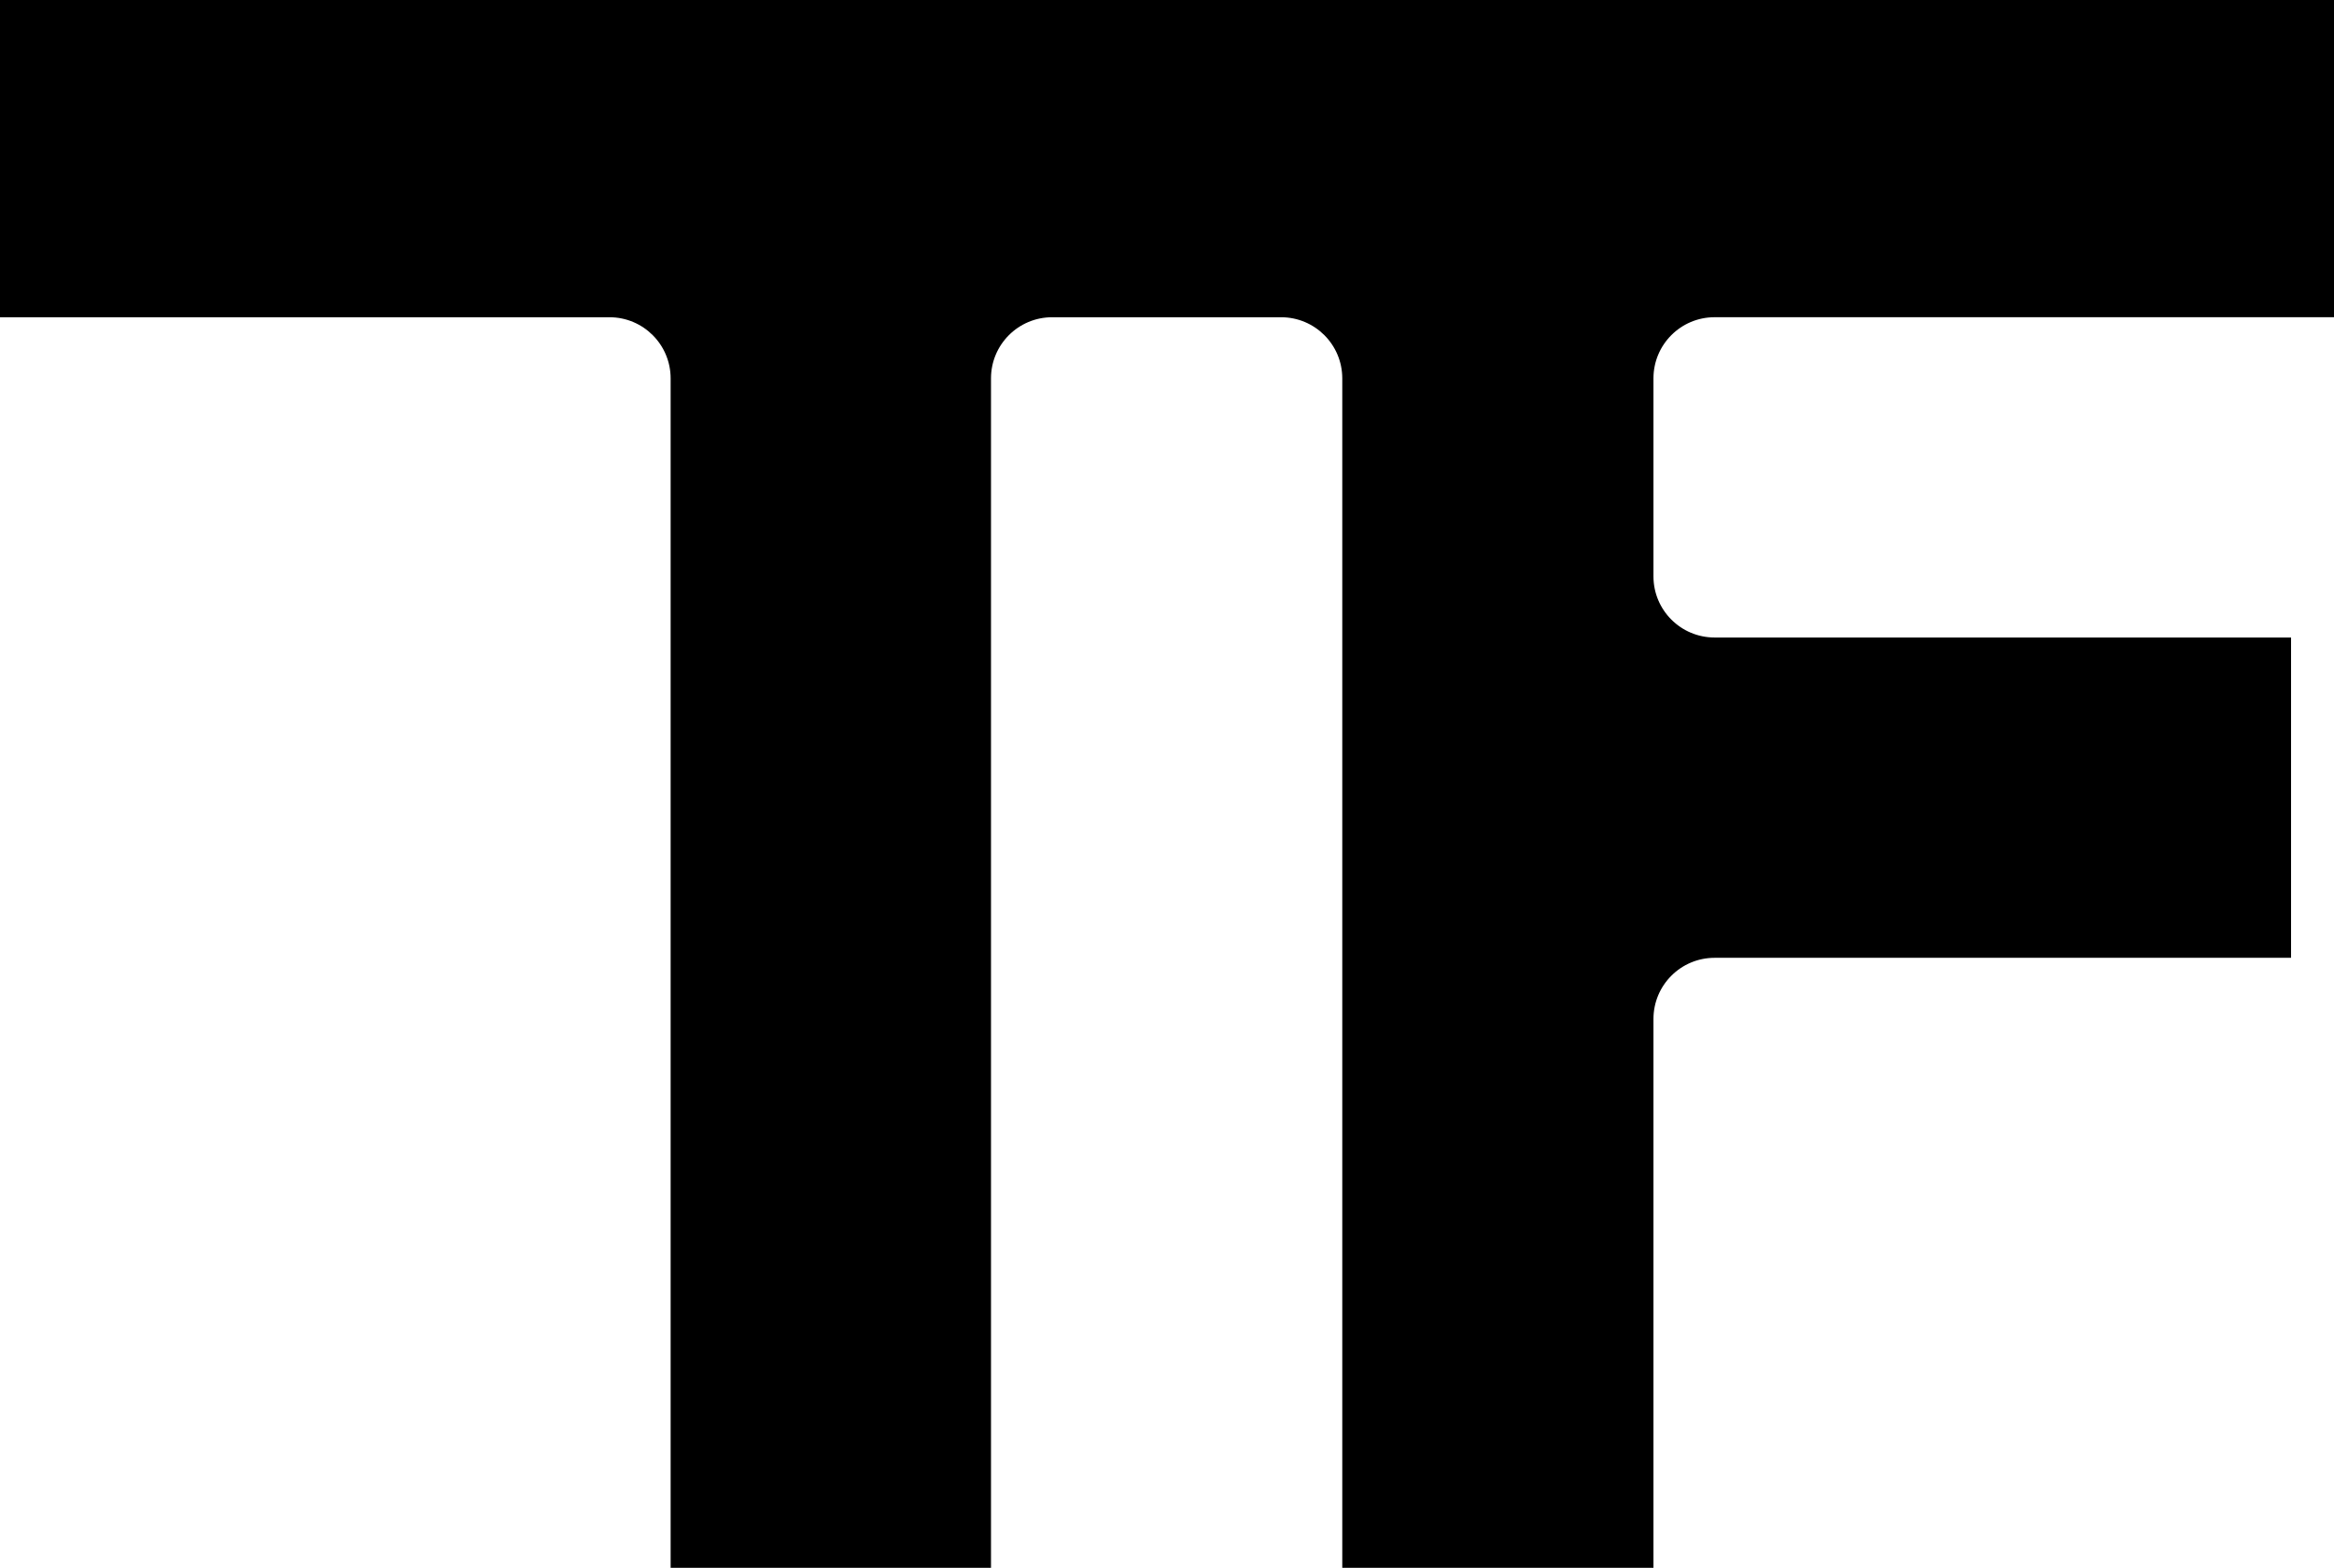
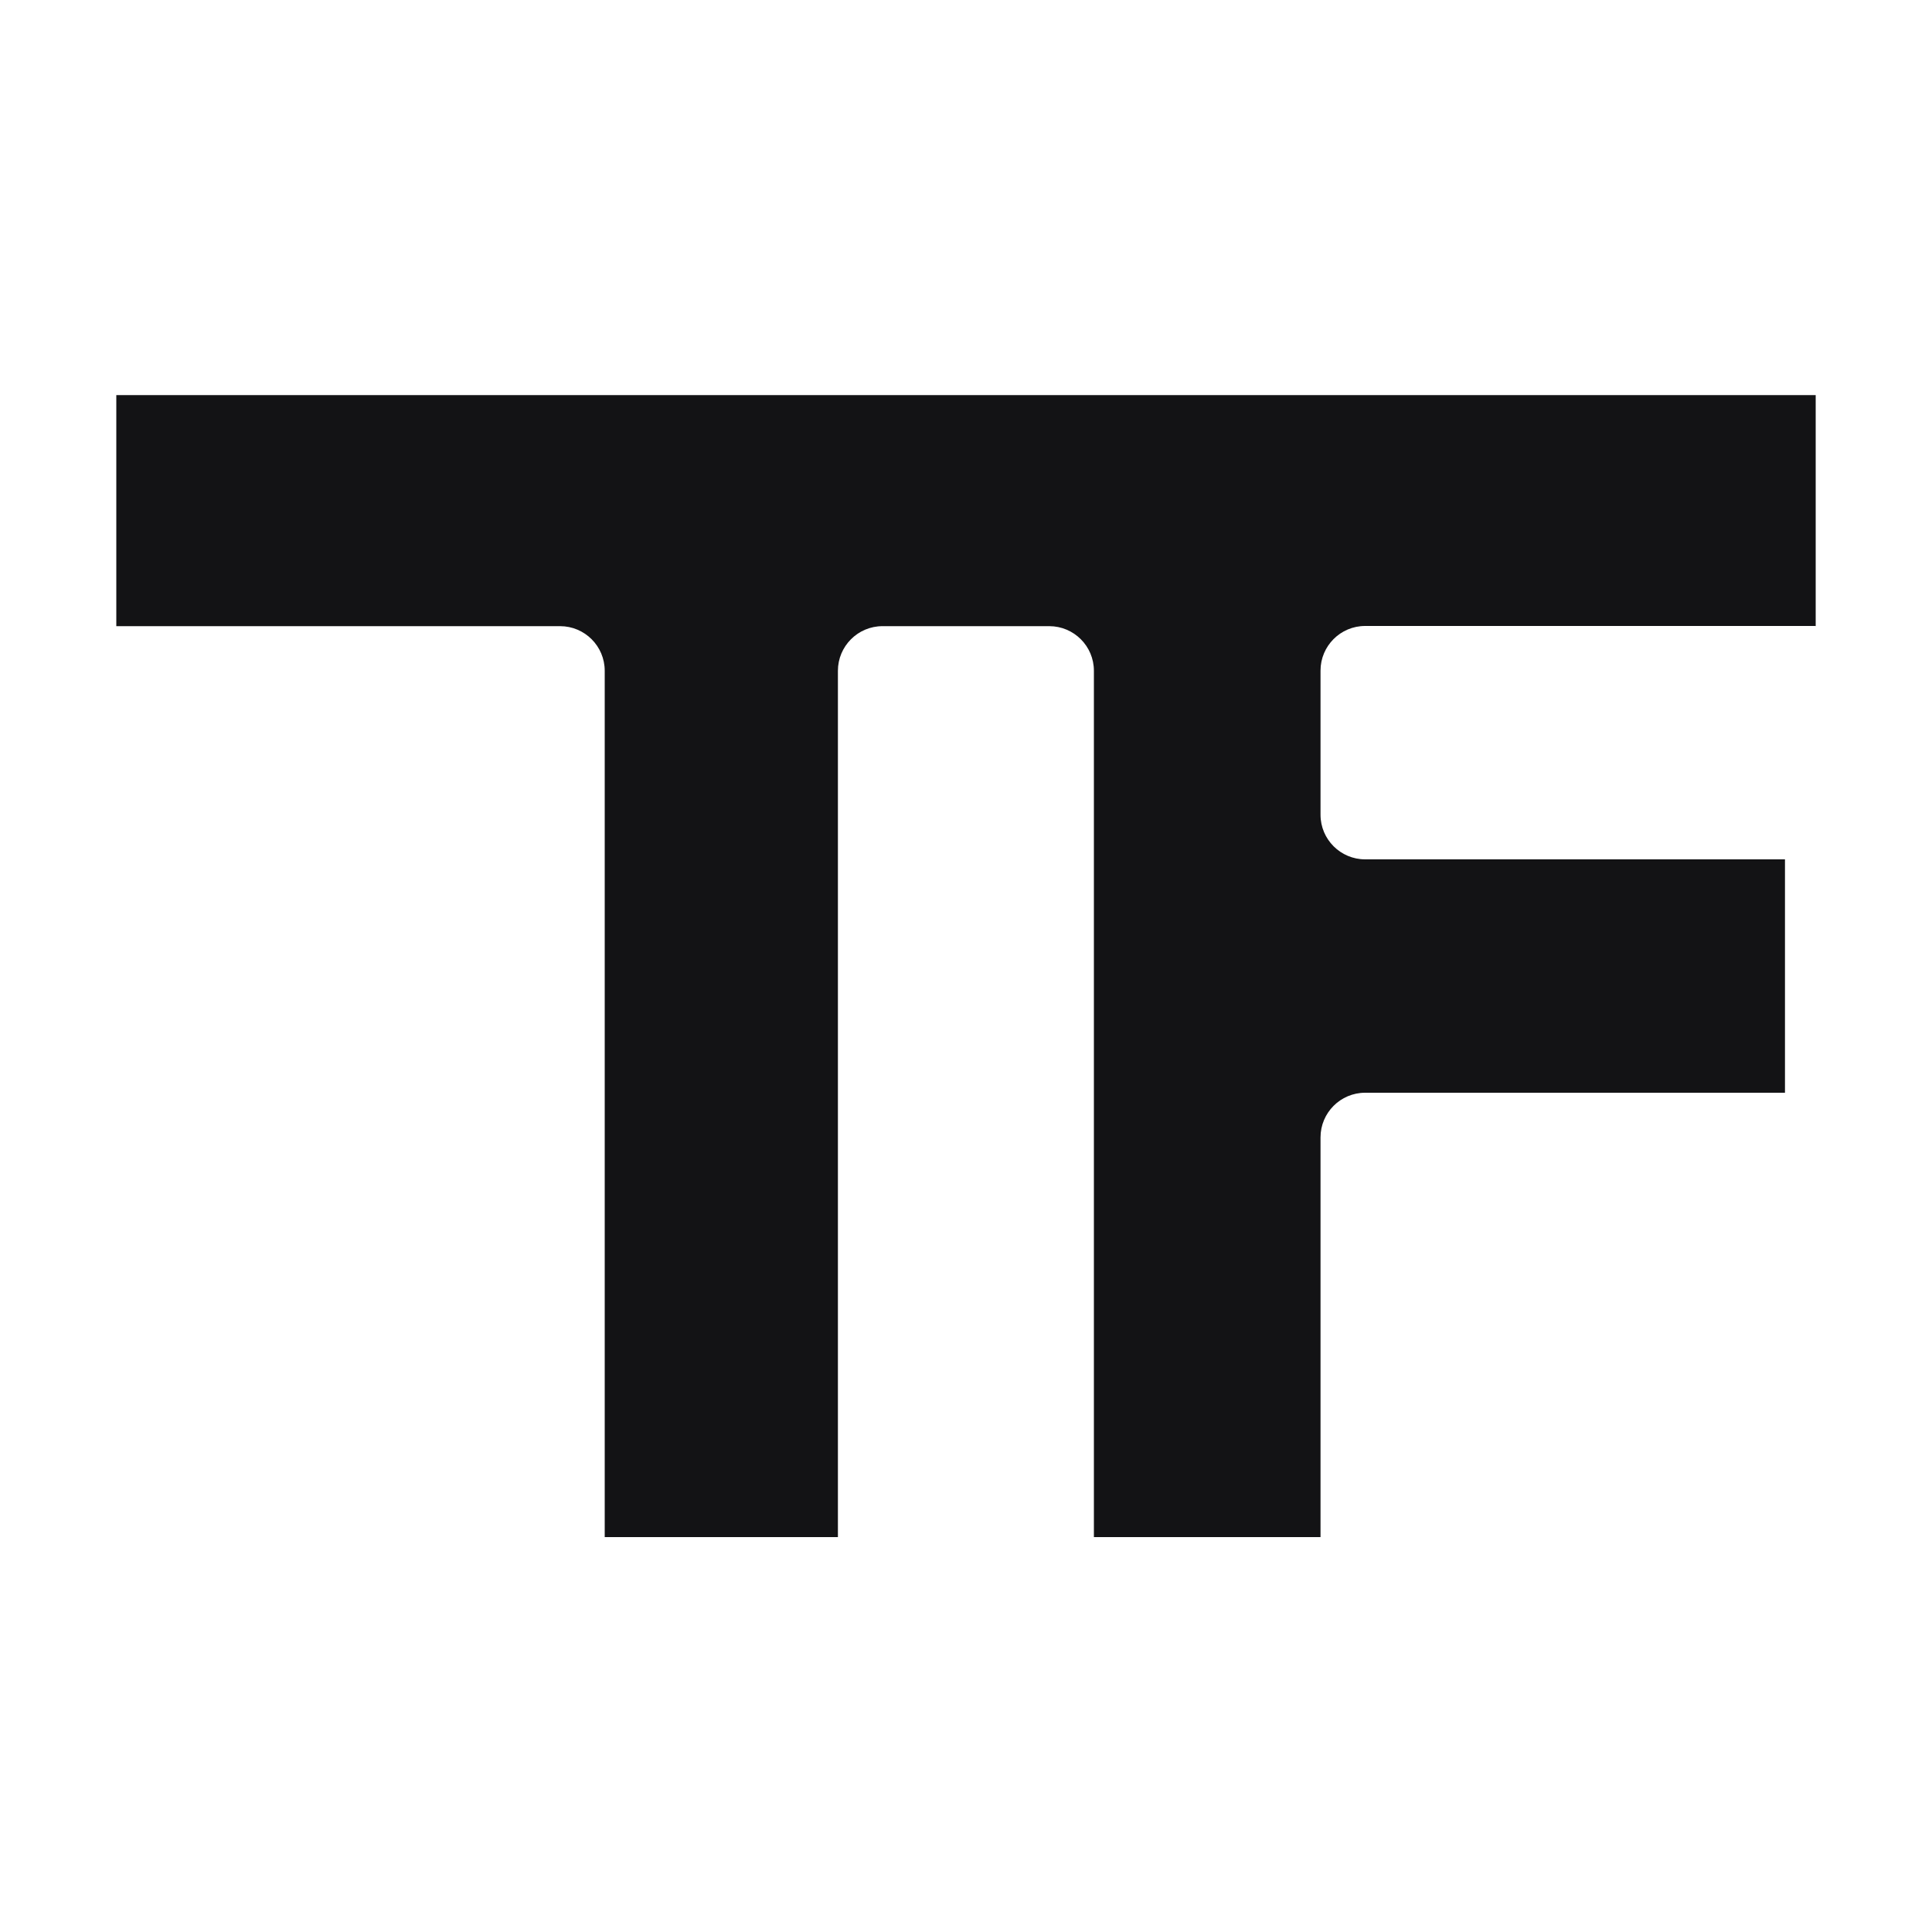
- <svg xmlns="http://www.w3.org/2000/svg" id="Calque_2" data-name="Calque 2" viewBox="0 0 763.16 512.77">
-   <g id="Calque_1-2" data-name="Calque 1">
-     <path d="M763.16,103.76V0H0v103.76h199.28c11.05,0,20,8.95,20,20v389.02s104.75,0,104.75,0V123.76c0-11.05,8.95-20,20-20h74.86c11.05,0,20,8.95,20,20v389.02s101.75,0,101.75,0v-179.51c0-11.05,8.95-20,20-20h188.48v-104.76h-188.48c-11.05,0-20-8.95-20-20v-64.76c0-11.05,8.95-20,20-20h202.51Z" />
-   </g>
+ <svg xmlns="http://www.w3.org/2000/svg" id="Calque_1" data-name="Calque 1" viewBox="0 0 100 100">
+   <defs>
+     <style>
+       .cls-1 {
+         fill: #131315;
+       }
+     </style>
+   </defs>
+   <path class="cls-1" d="M93.98,32.41v-11.96H6.02v11.96h22.97c1.27,0,2.31,1.03,2.31,2.31v44.84h12.07v-44.84c0-1.27,1.03-2.31,2.31-2.31h8.63c1.27,0,2.31,1.03,2.31,2.31v44.84h11.73v-20.69c0-1.27,1.03-2.31,2.31-2.31h21.73v-12.08h-21.73c-1.27,0-2.31-1.03-2.31-2.31v-7.46c0-1.27,1.03-2.31,2.31-2.31h23.34Z" />
</svg>
